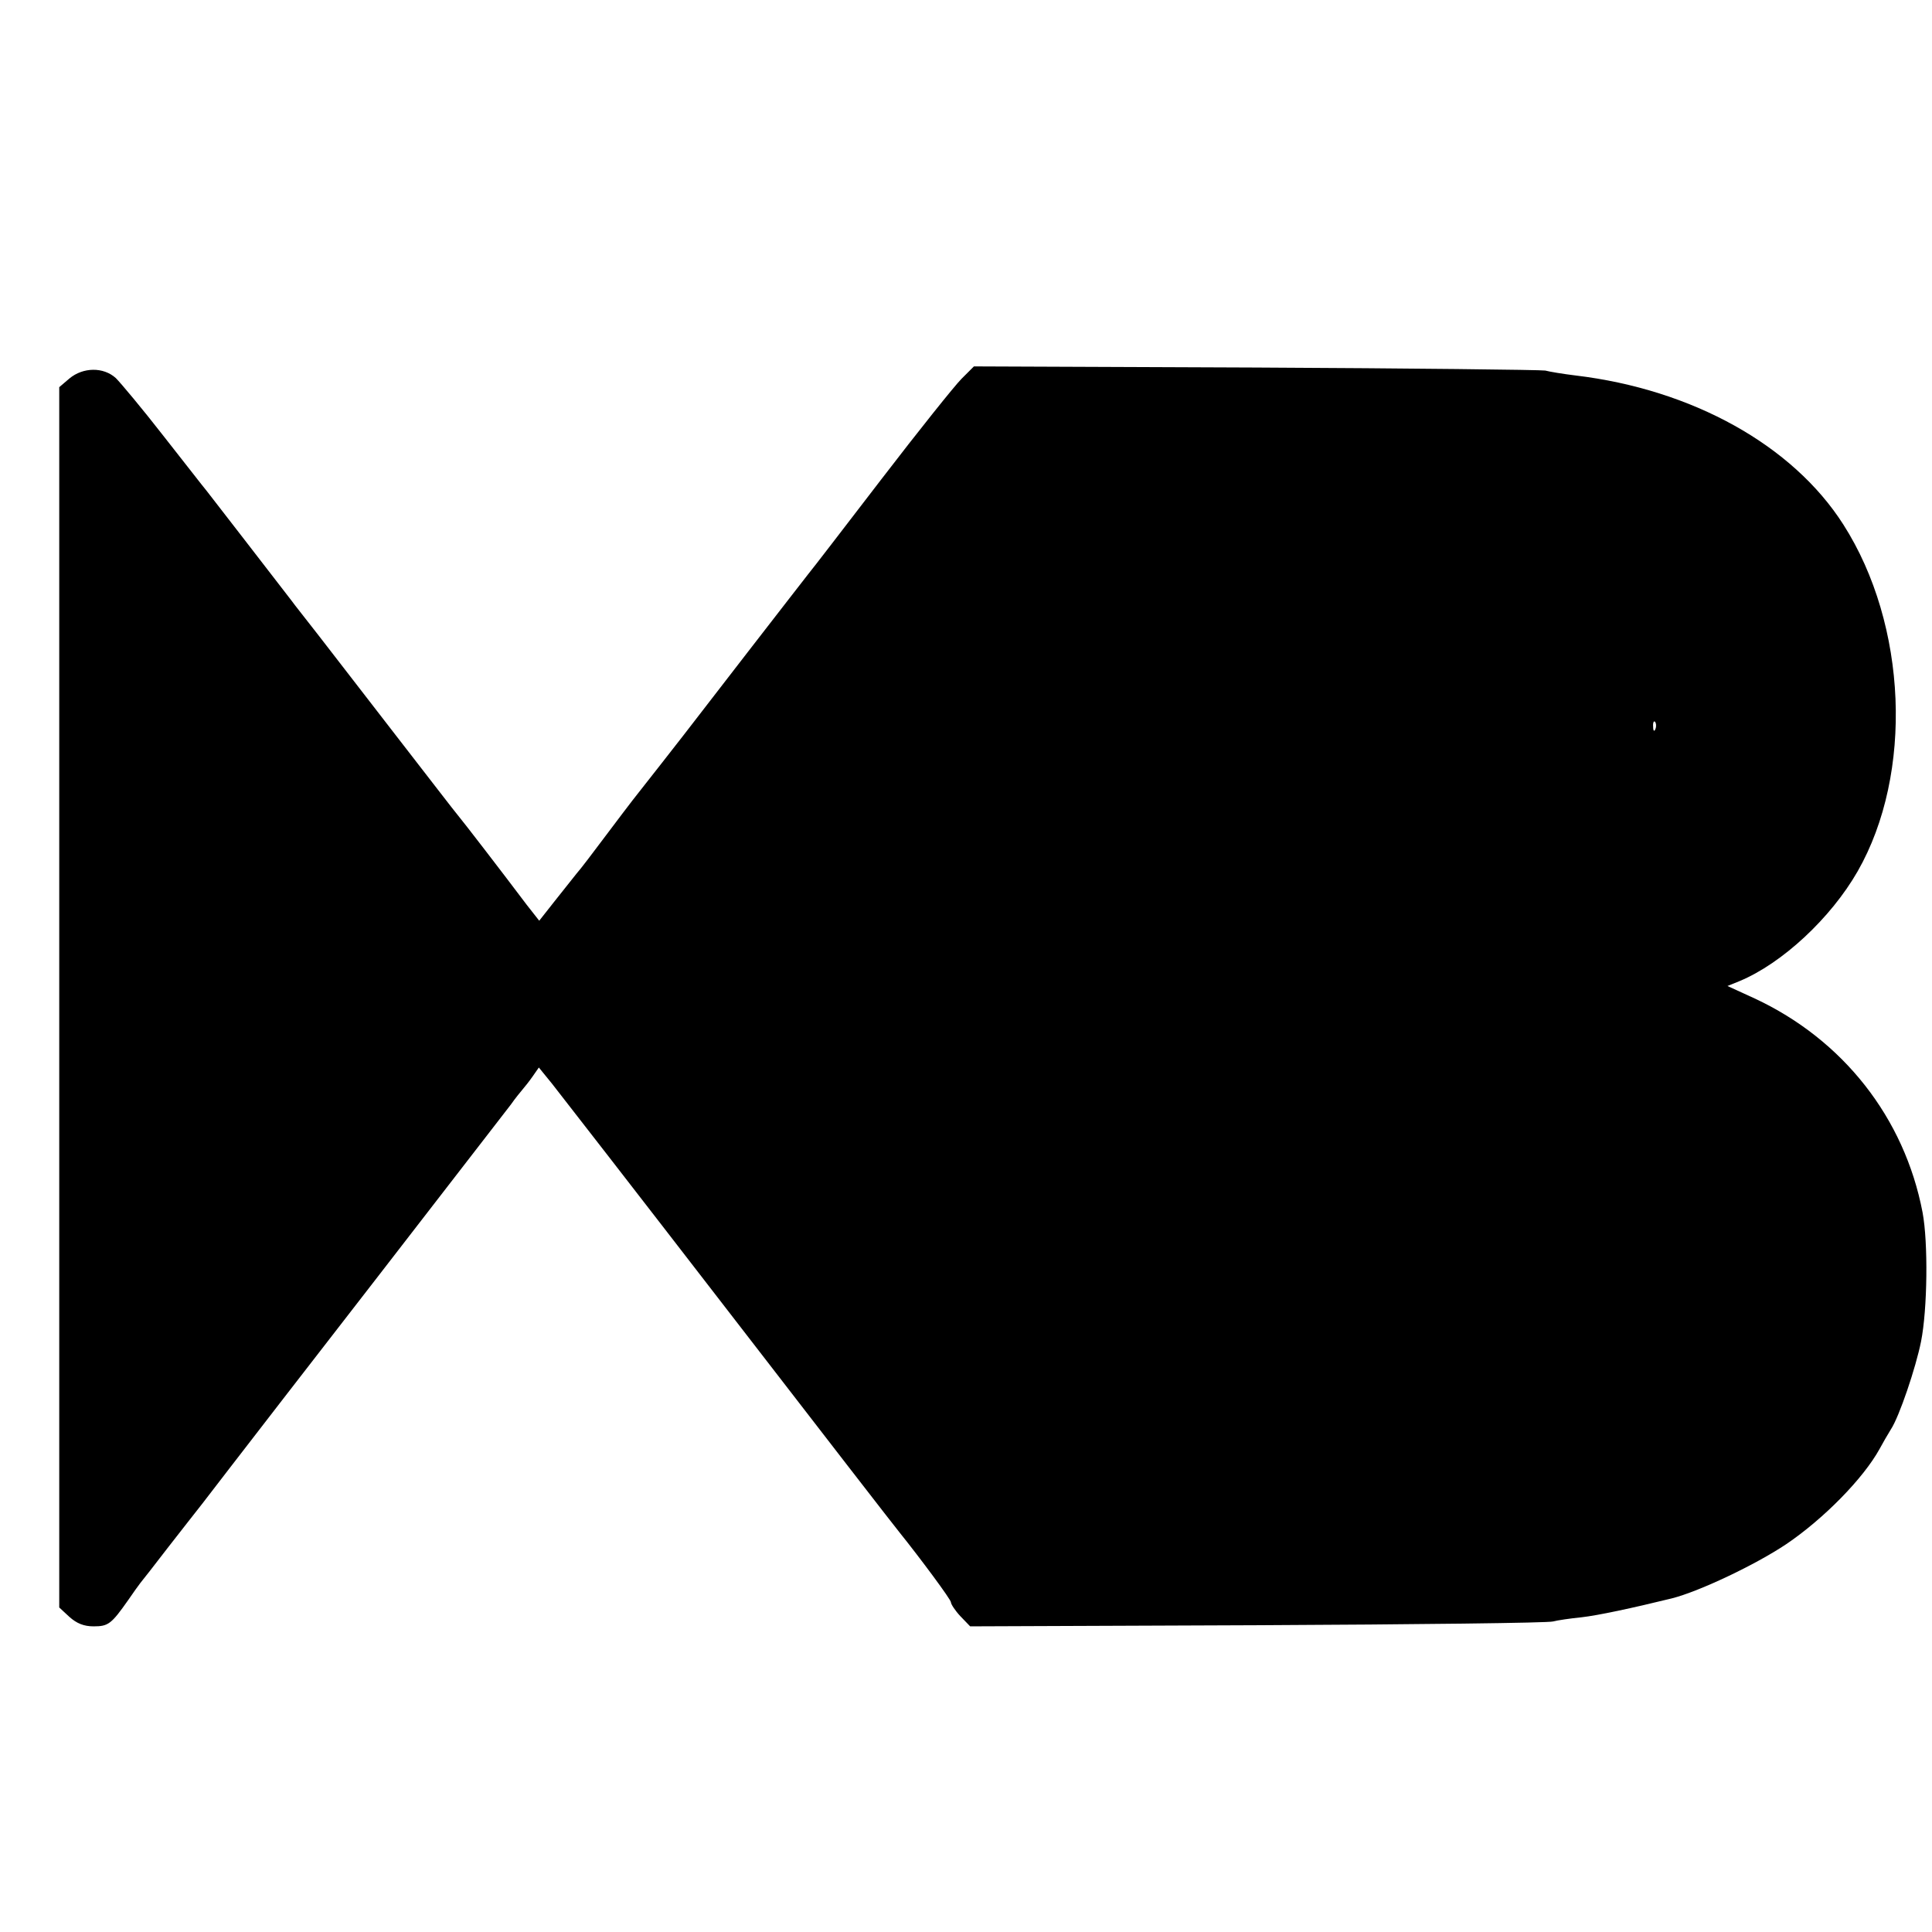
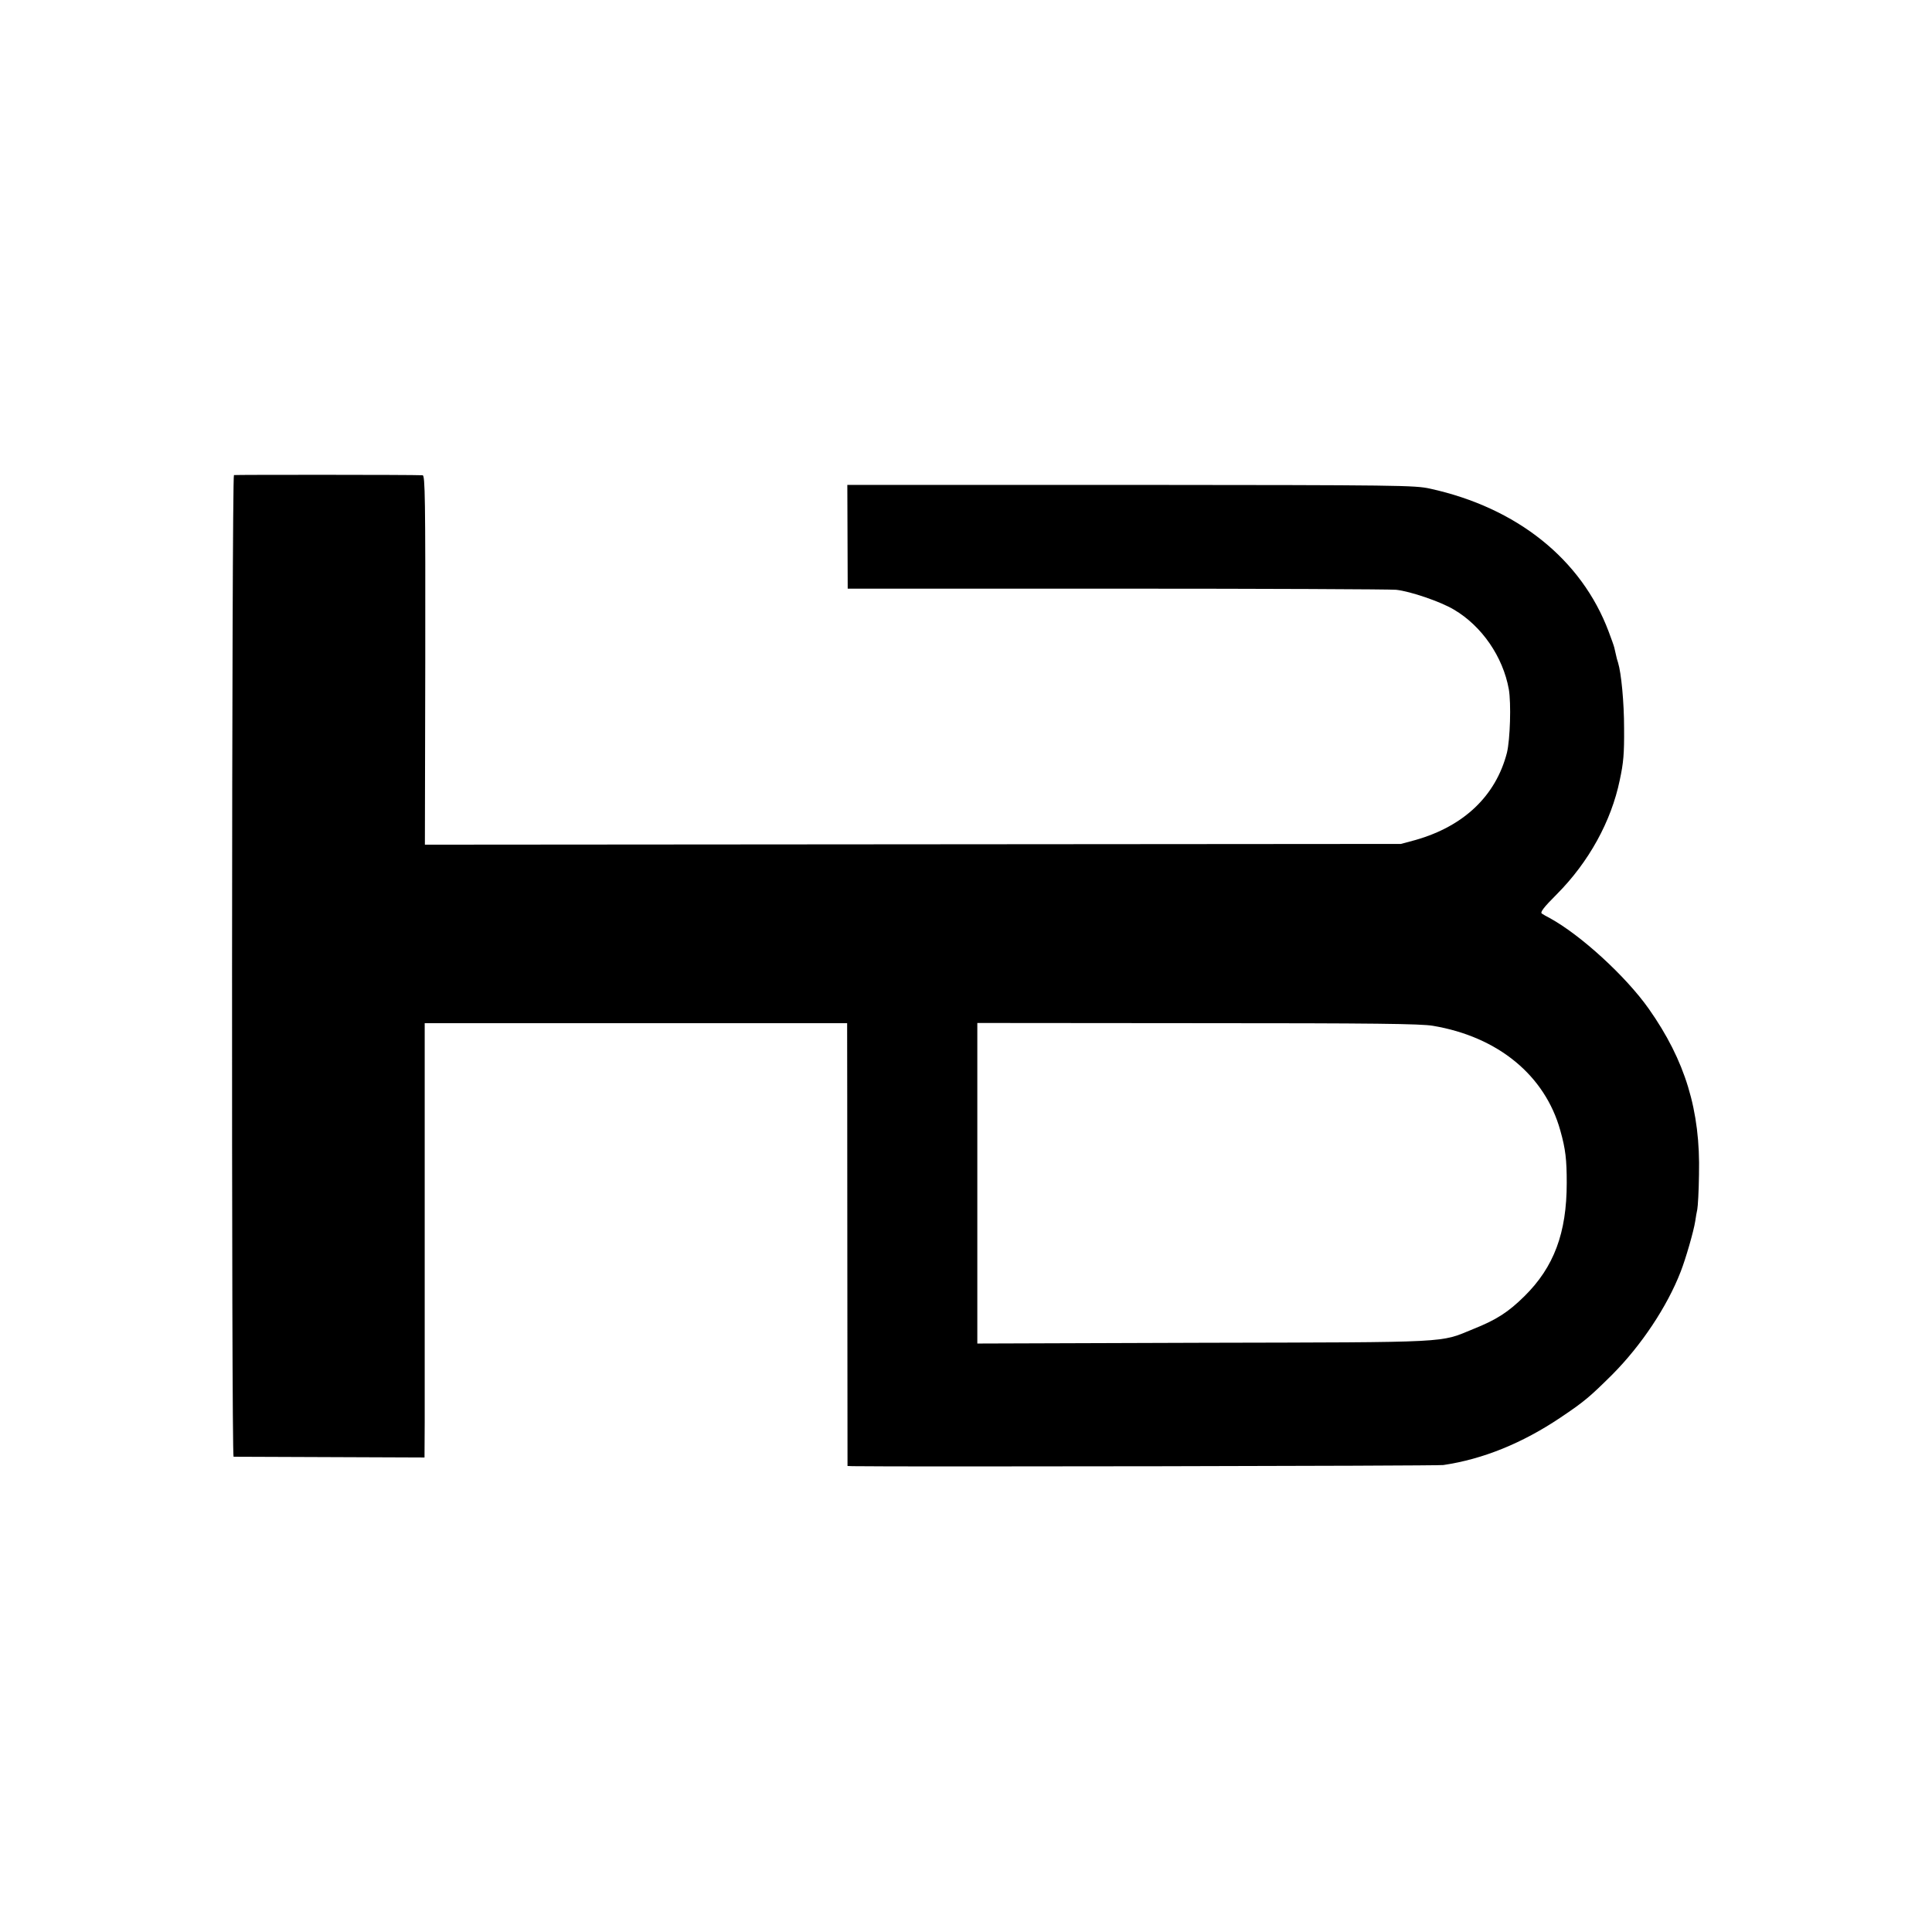
- <svg xmlns="http://www.w3.org/2000/svg" version="1.0" width="512pt" height="512pt" viewBox="0 0 512 512" preserveAspectRatio="xMidYMid meet">
-   <g transform="translate(0,512) scale(0.1,-0.1)" fill="#000000" stroke="none">
-     <path d="M2548 4116 c-18 -18 -114 -138 -213 -267 -99 -129 -185 -241 -192 -249 -6 -8 -78 -100 -159 -205 -175 -227 -182 -236 -307 -395 -7 -9 -39 -51 -72 -95 -33 -44 -67 -89 -77 -100 -9 -11 -35 -44 -58 -73 l-41 -52 -33 42 c-67 89 -171 224 -183 238 -7 8 -80 103 -163 210 -83 107 -176 228 -208 269 -31 40 -63 80 -70 90 -39 51 -215 278 -225 291 -7 8 -58 74 -114 145 -56 72 -113 140 -126 153 -33 30 -87 29 -123 -1 l-27 -23 0 -1617 0 -1617 27 -25 c19 -17 38 -25 64 -25 39 0 47 6 92 70 13 19 28 40 32 45 5 6 38 48 74 95 37 47 77 99 90 115 13 17 110 143 216 280 107 138 216 279 244 315 79 102 334 432 358 463 11 16 26 34 31 40 6 7 18 22 27 35 l16 23 35 -43 c19 -24 231 -297 471 -608 240 -311 442 -572 449 -580 57 -71 137 -179 137 -186 0 -5 11 -22 25 -37 l26 -27 762 3 c419 2 771 6 783 10 11 3 45 8 75 11 44 5 133 24 239 50 72 18 222 89 304 144 99 67 204 174 247 252 8 15 22 39 30 52 22 33 66 163 80 233 17 86 19 262 4 342 -48 251 -211 458 -445 567 l-72 33 32 13 c113 47 242 167 313 291 148 259 132 653 -38 919 -134 210 -400 358 -710 395 -33 4 -69 10 -80 13 -11 2 -356 6 -767 8 l-747 3 -33 -33z m1839 -928 c-3 -8 -6 -5 -6 6 -1 11 2 17 5 13 3 -3 4 -12 1 -19z" />
+ <svg xmlns="http://www.w3.org/2000/svg" version="1.0" width="1024pt" height="1024pt" viewBox="0 0 1024 1024" preserveAspectRatio="xMidYMid meet">
+   <g transform="translate(0,1024) scale(0.1,-0.1)" fill="#000000" stroke="none">
+     <path d="M1240 7722 c-12 -4 -14 -5202 -2 -5203 4 0 233 -1 510 -2 l502 -2 1 185 c0 102 0 620 0 1151 l0 966 1120 0 1119 0 0 -31 c0 -17 1 -545 1 -1173 l1 -1143 27 -1 c213 -4 3099 1 3131 6 210 31 419 116 620 251 127 85 157 111 276 229 153 154 290 359 362 545 27 69 69 215 77 267 3 21 8 50 11 63 3 14 8 97 9 185 8 339 -73 604 -266 878 -122 173 -362 392 -525 481 -16 8 -35 19 -42 24 -10 7 11 34 80 103 169 170 288 386 333 604 20 93 24 140 23 275 0 138 -15 293 -32 348 -4 11 -9 30 -11 41 -3 12 -7 29 -9 39 -2 9 -16 48 -30 85 -144 383 -486 656 -946 757 -81 18 -158 19 -1587 20 l-1502 0 1 -275 1 -275 1426 0 c784 0 1451 -3 1481 -6 75 -8 236 -63 306 -105 148 -87 260 -250 291 -422 13 -75 7 -267 -10 -337 -59 -228 -228 -389 -484 -462 l-78 -21 -2586 -2 -2587 -2 2 979 c1 863 -1 978 -14 979 -49 3 -992 3 -1000 1z m6355 -2919 c345 -58 594 -263 675 -555 28 -99 34 -155 34 -278 0 -265 -68 -446 -224 -600 -85 -84 -148 -125 -271 -174 -181 -74 -99 -70 -1431 -73 l-1198 -4 0 849 0 850 1168 -1 c934 0 1183 -3 1247 -14z" />
  </g>
</svg>
